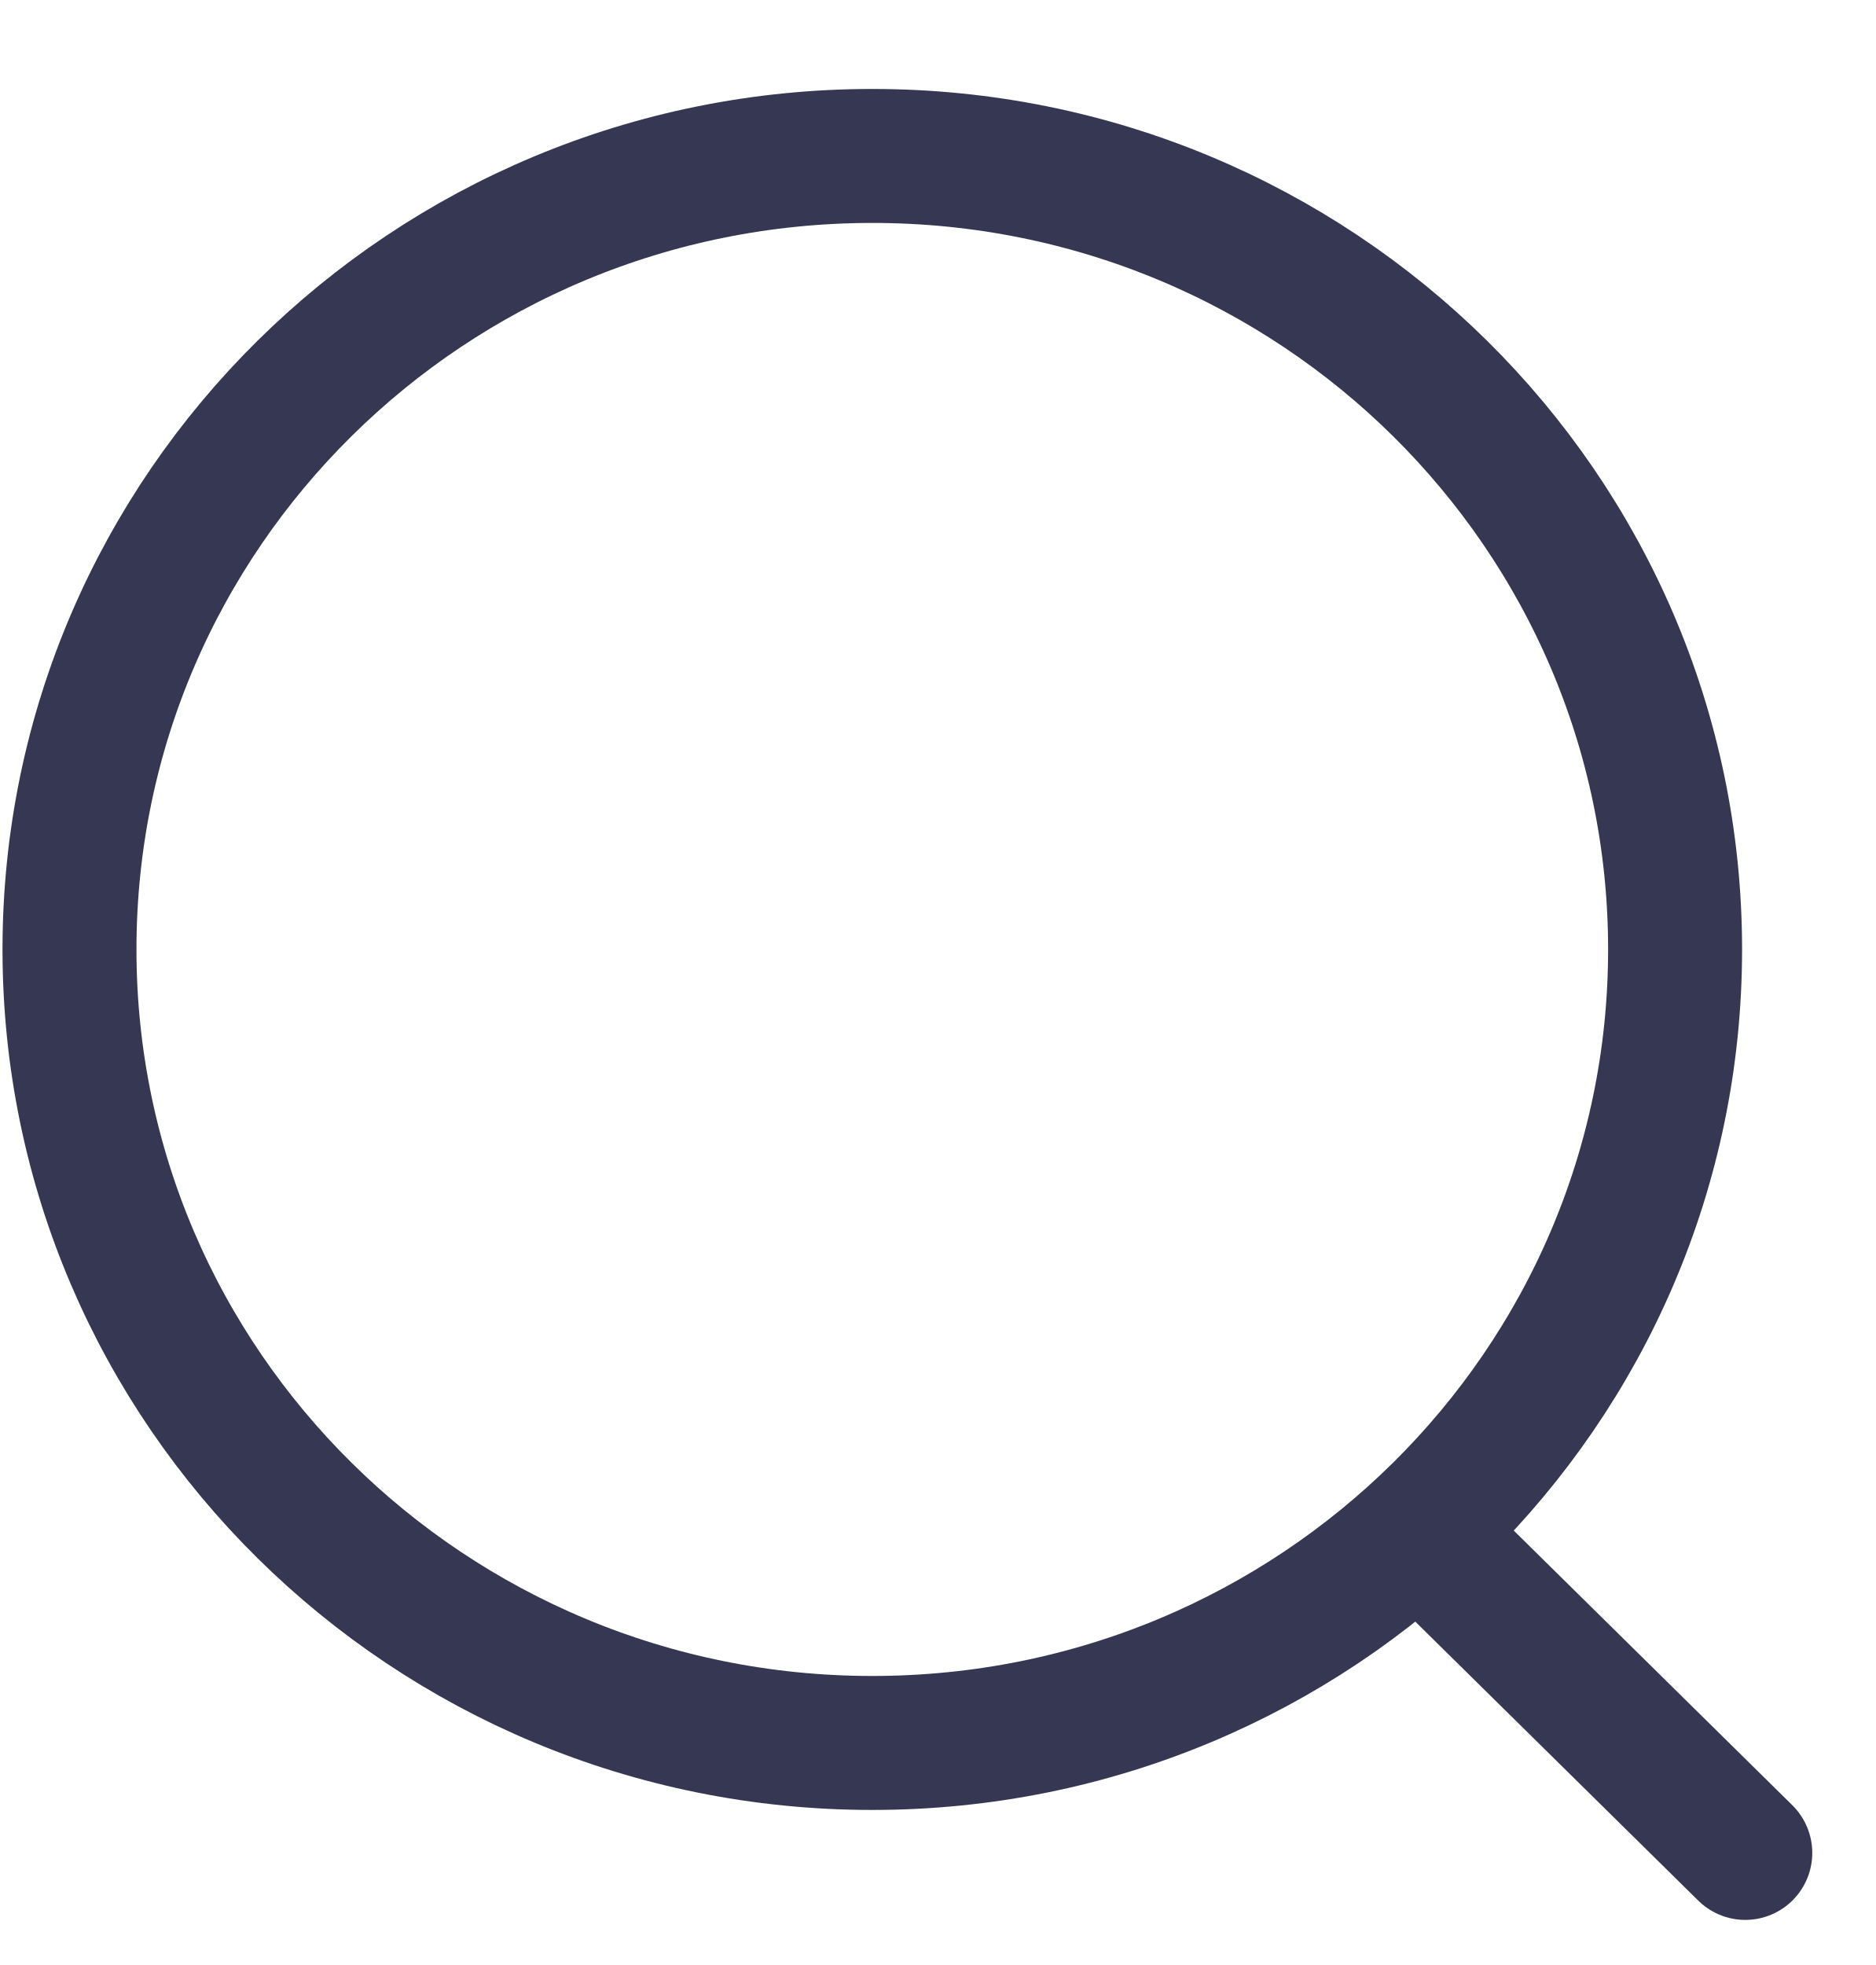
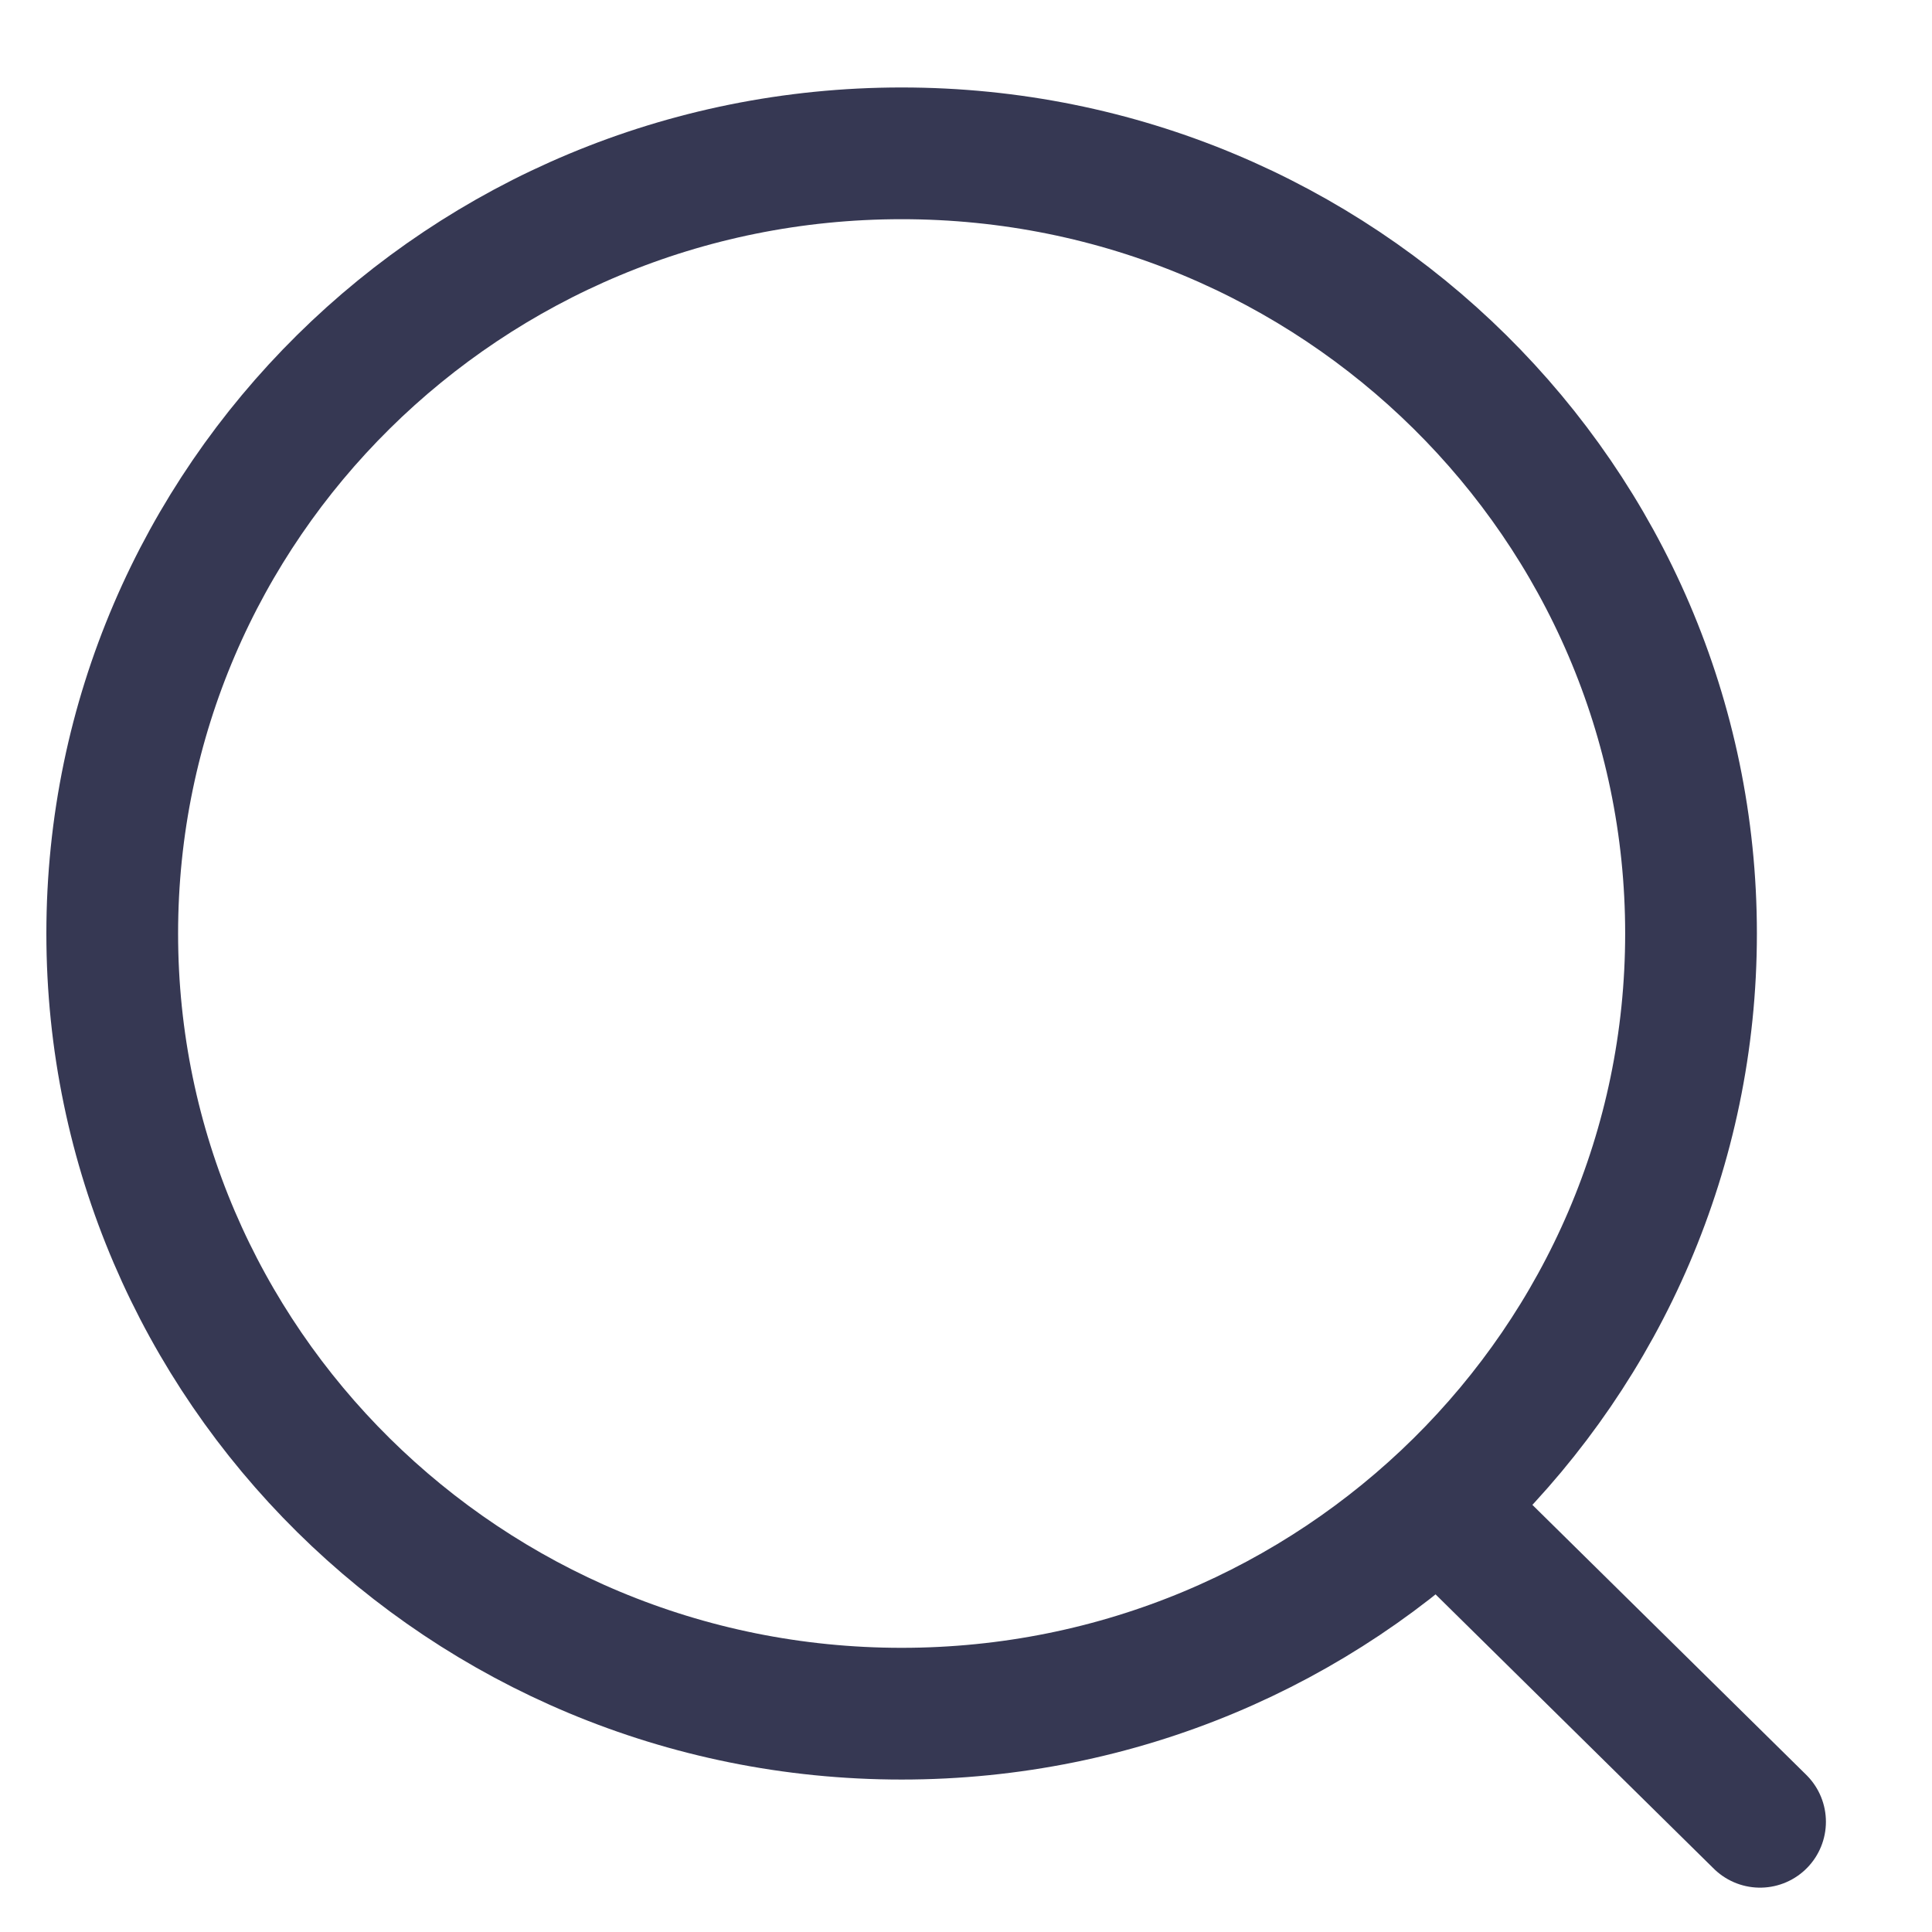
- <svg xmlns="http://www.w3.org/2000/svg" width="21" height="22" viewBox="0 0 21 22" fill="none">
+ <svg xmlns="http://www.w3.org/2000/svg" width="44" height="44" viewBox="0 0 21 22" fill="none">
  <ellipse cx="9.767" cy="10.63" rx="8.989" ry="8.884" stroke="#363853" stroke-width="1.5" stroke-linecap="round" stroke-linejoin="round" />
  <path d="M16.018 17.271L19.542 20.745" stroke="#363853" stroke-width="1.5" stroke-linecap="round" stroke-linejoin="round" />
</svg>
